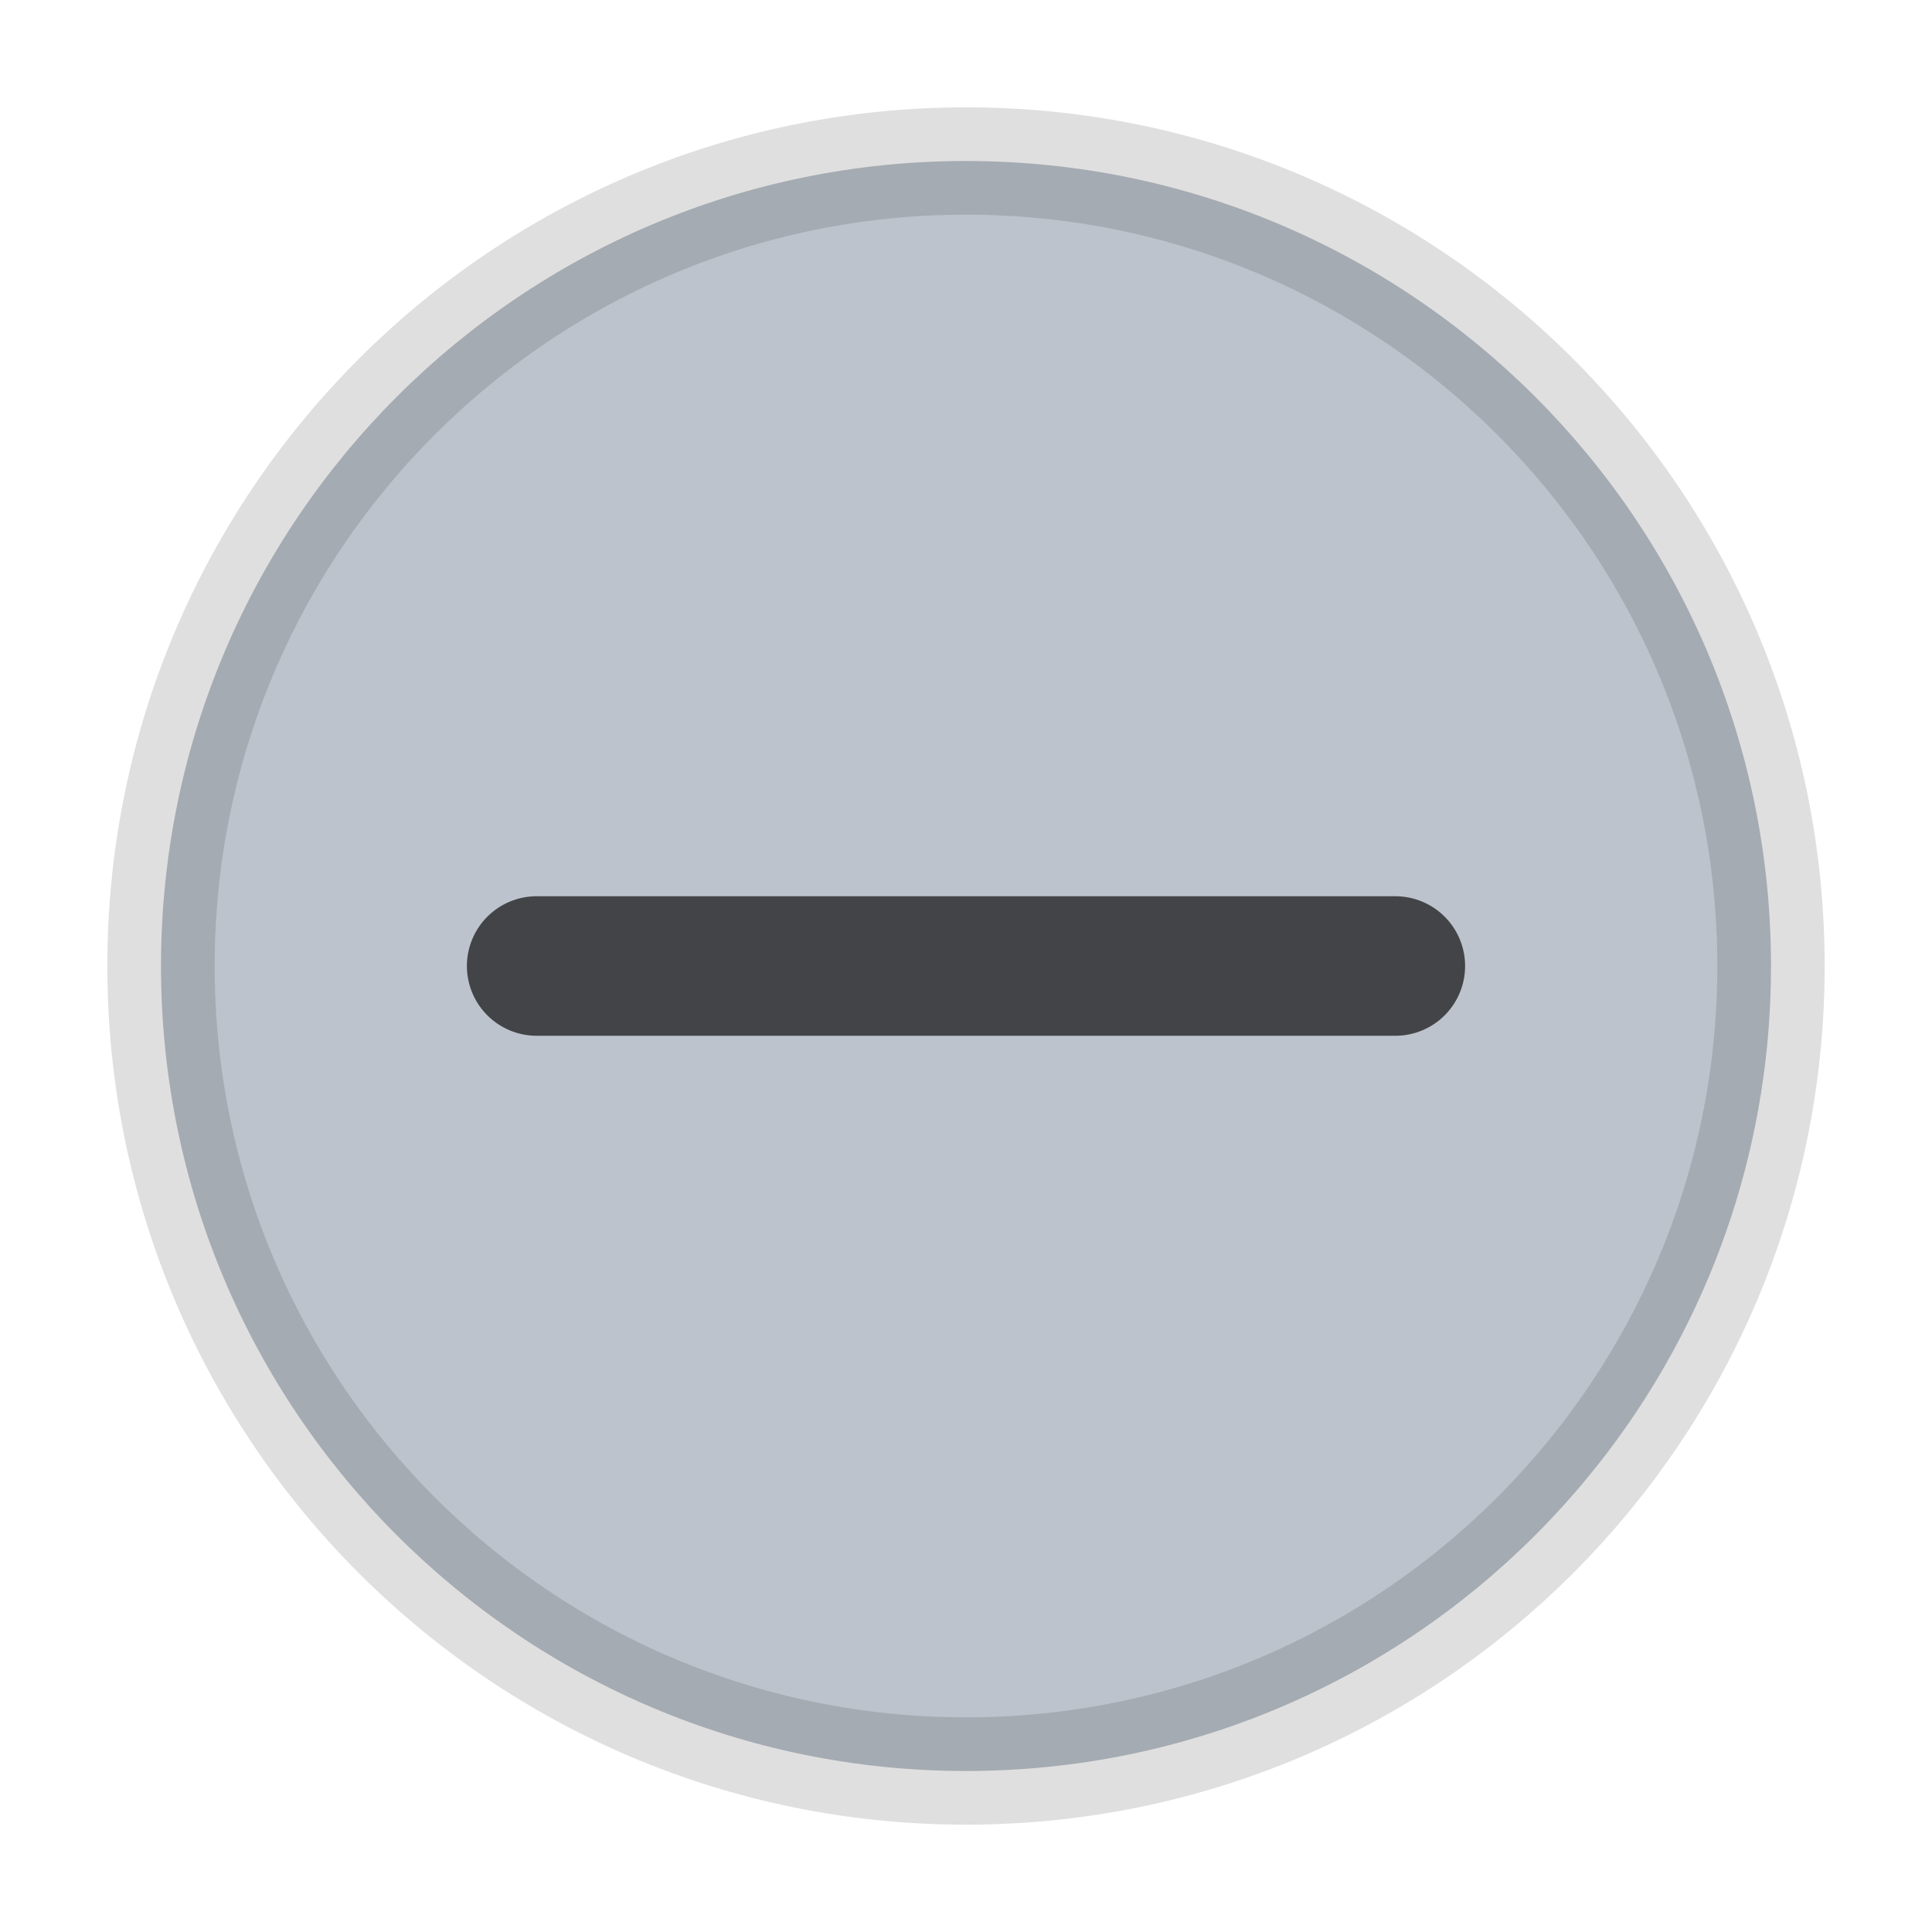
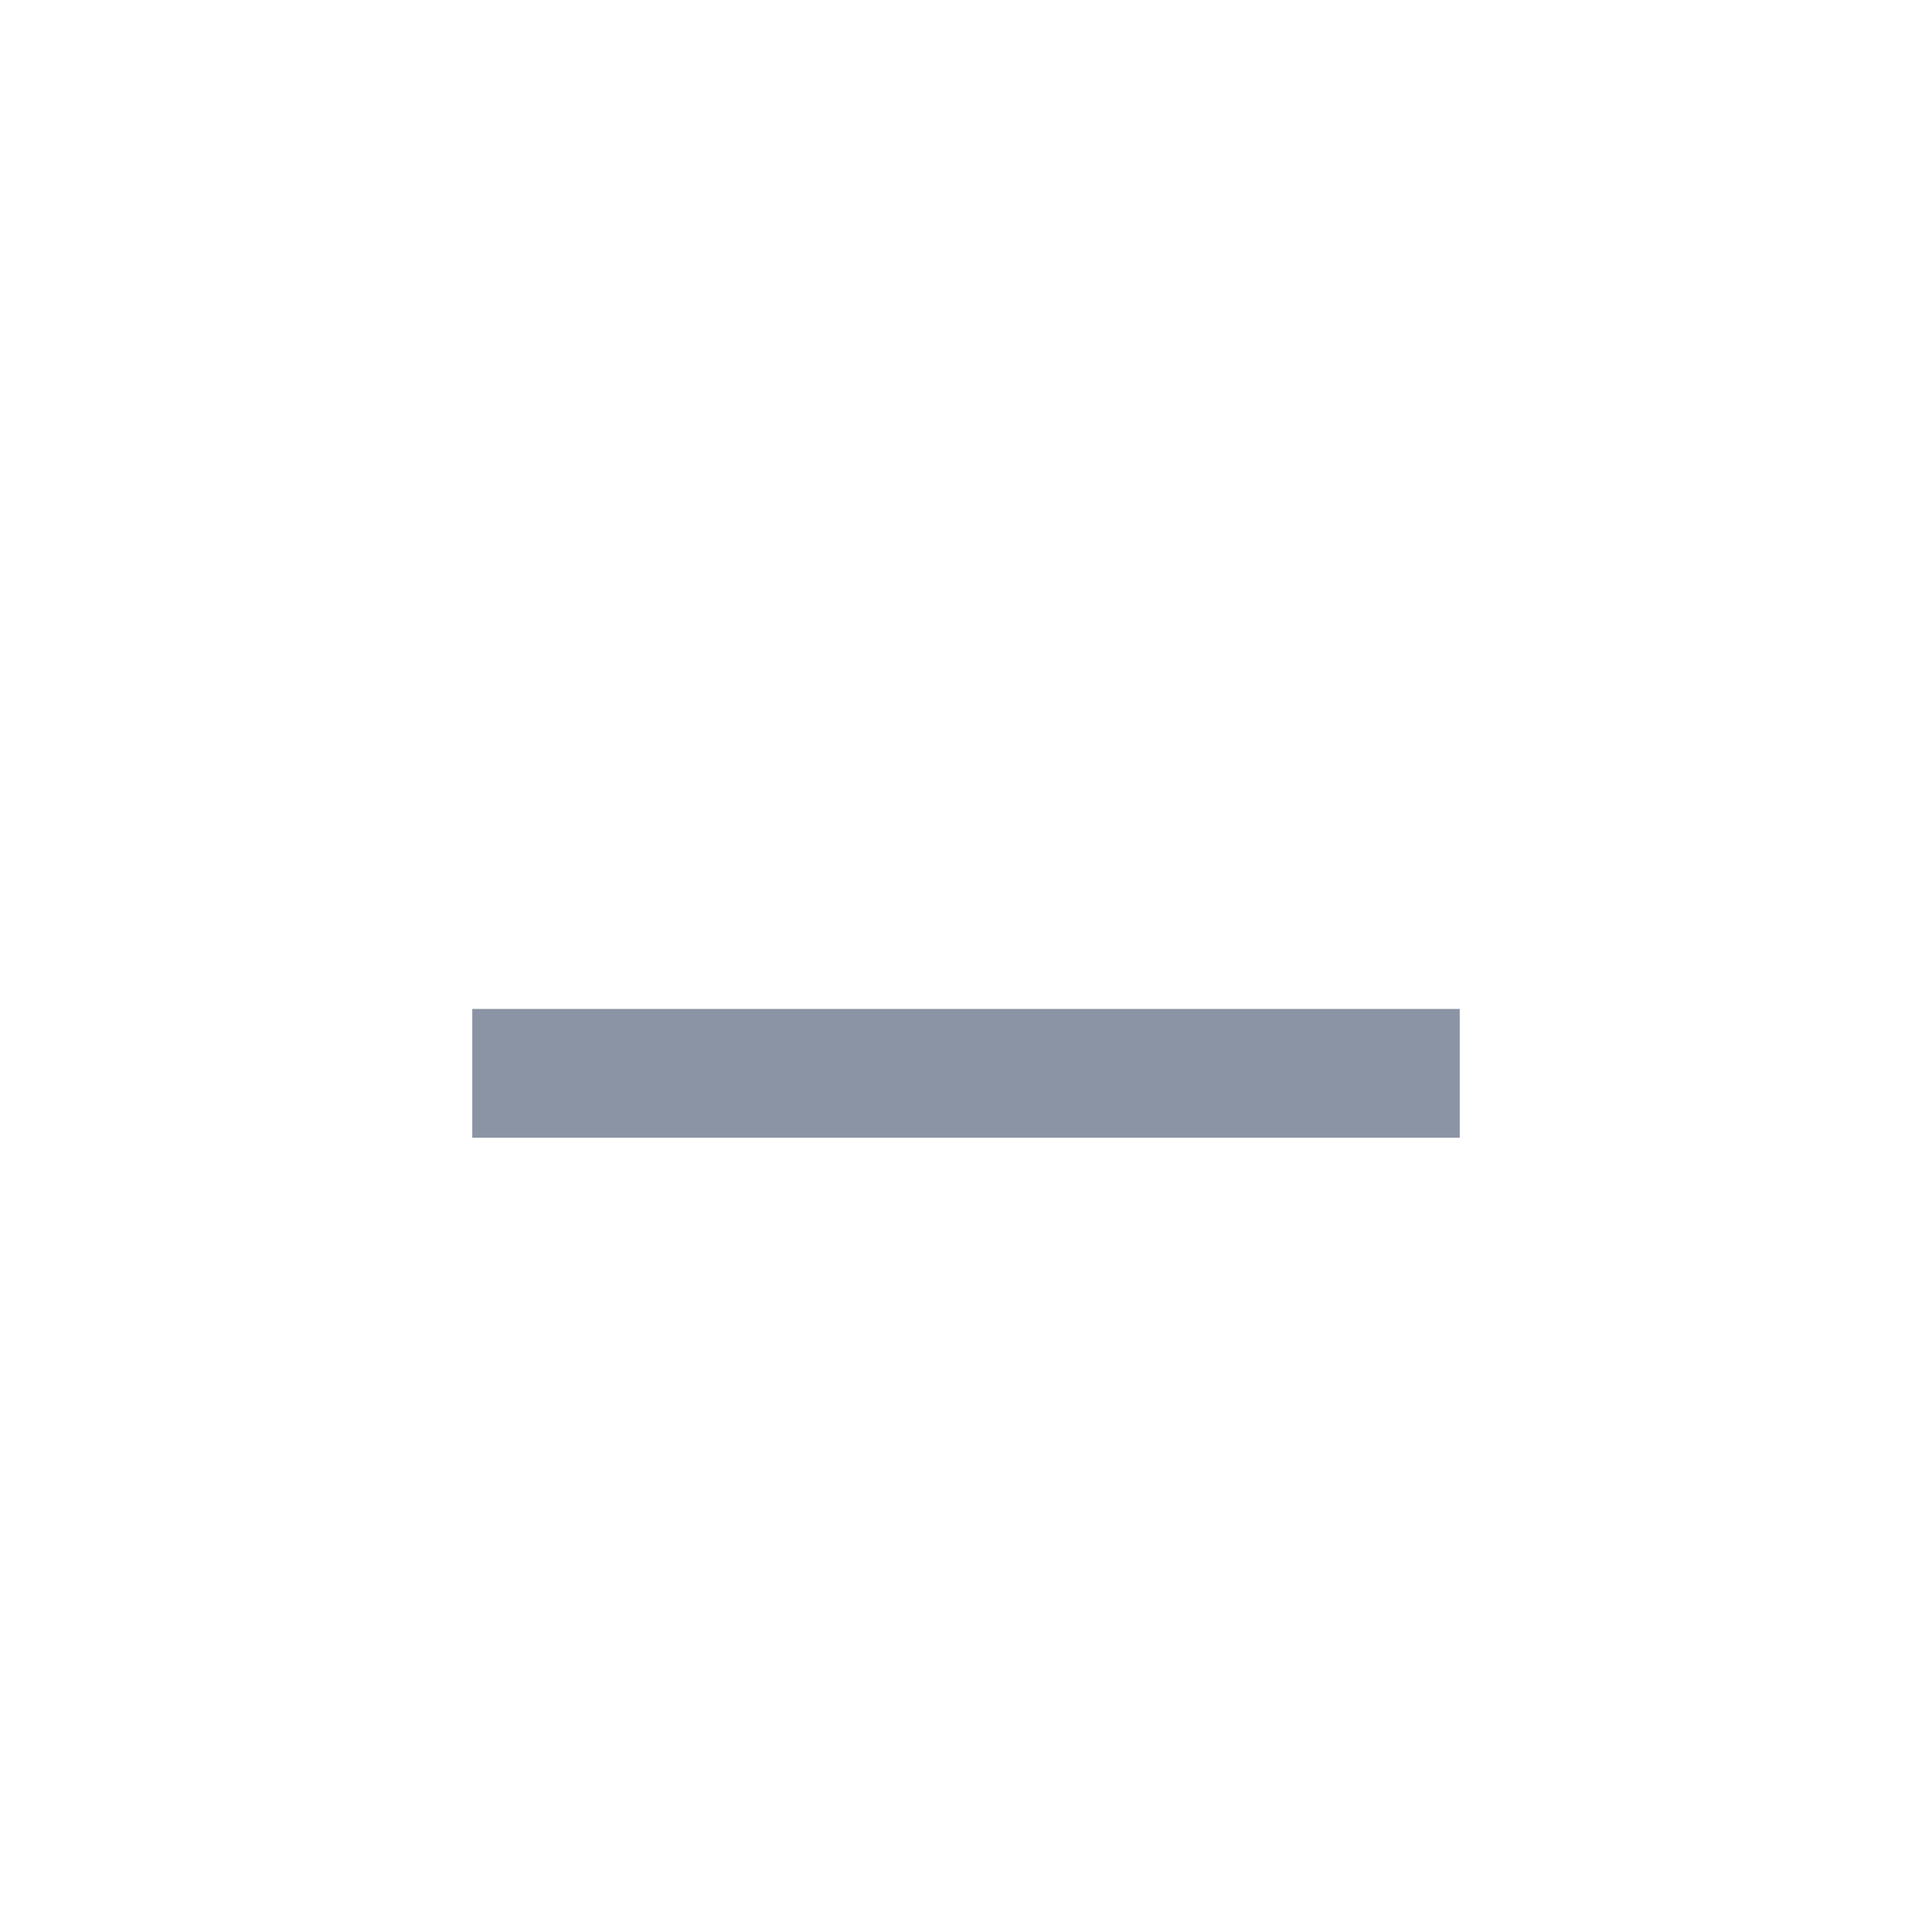
<svg xmlns="http://www.w3.org/2000/svg" width="18" height="18" viewBox="0 0 18 18">
-   <circle cx="9" cy="9" r="7.5" fill="#bdc3cc" stroke="#00000020" />
-   <path d="M5 9h8" fill="none" stroke="#000000a6" stroke-width="1.3" stroke-linecap="round" stroke-linejoin="round" />
+   <path d="M5 10h8" fill="none" stroke="#8b94a4" stroke-width="1.2" stroke-linecap="square" stroke-linejoin="miter" />
</svg>
